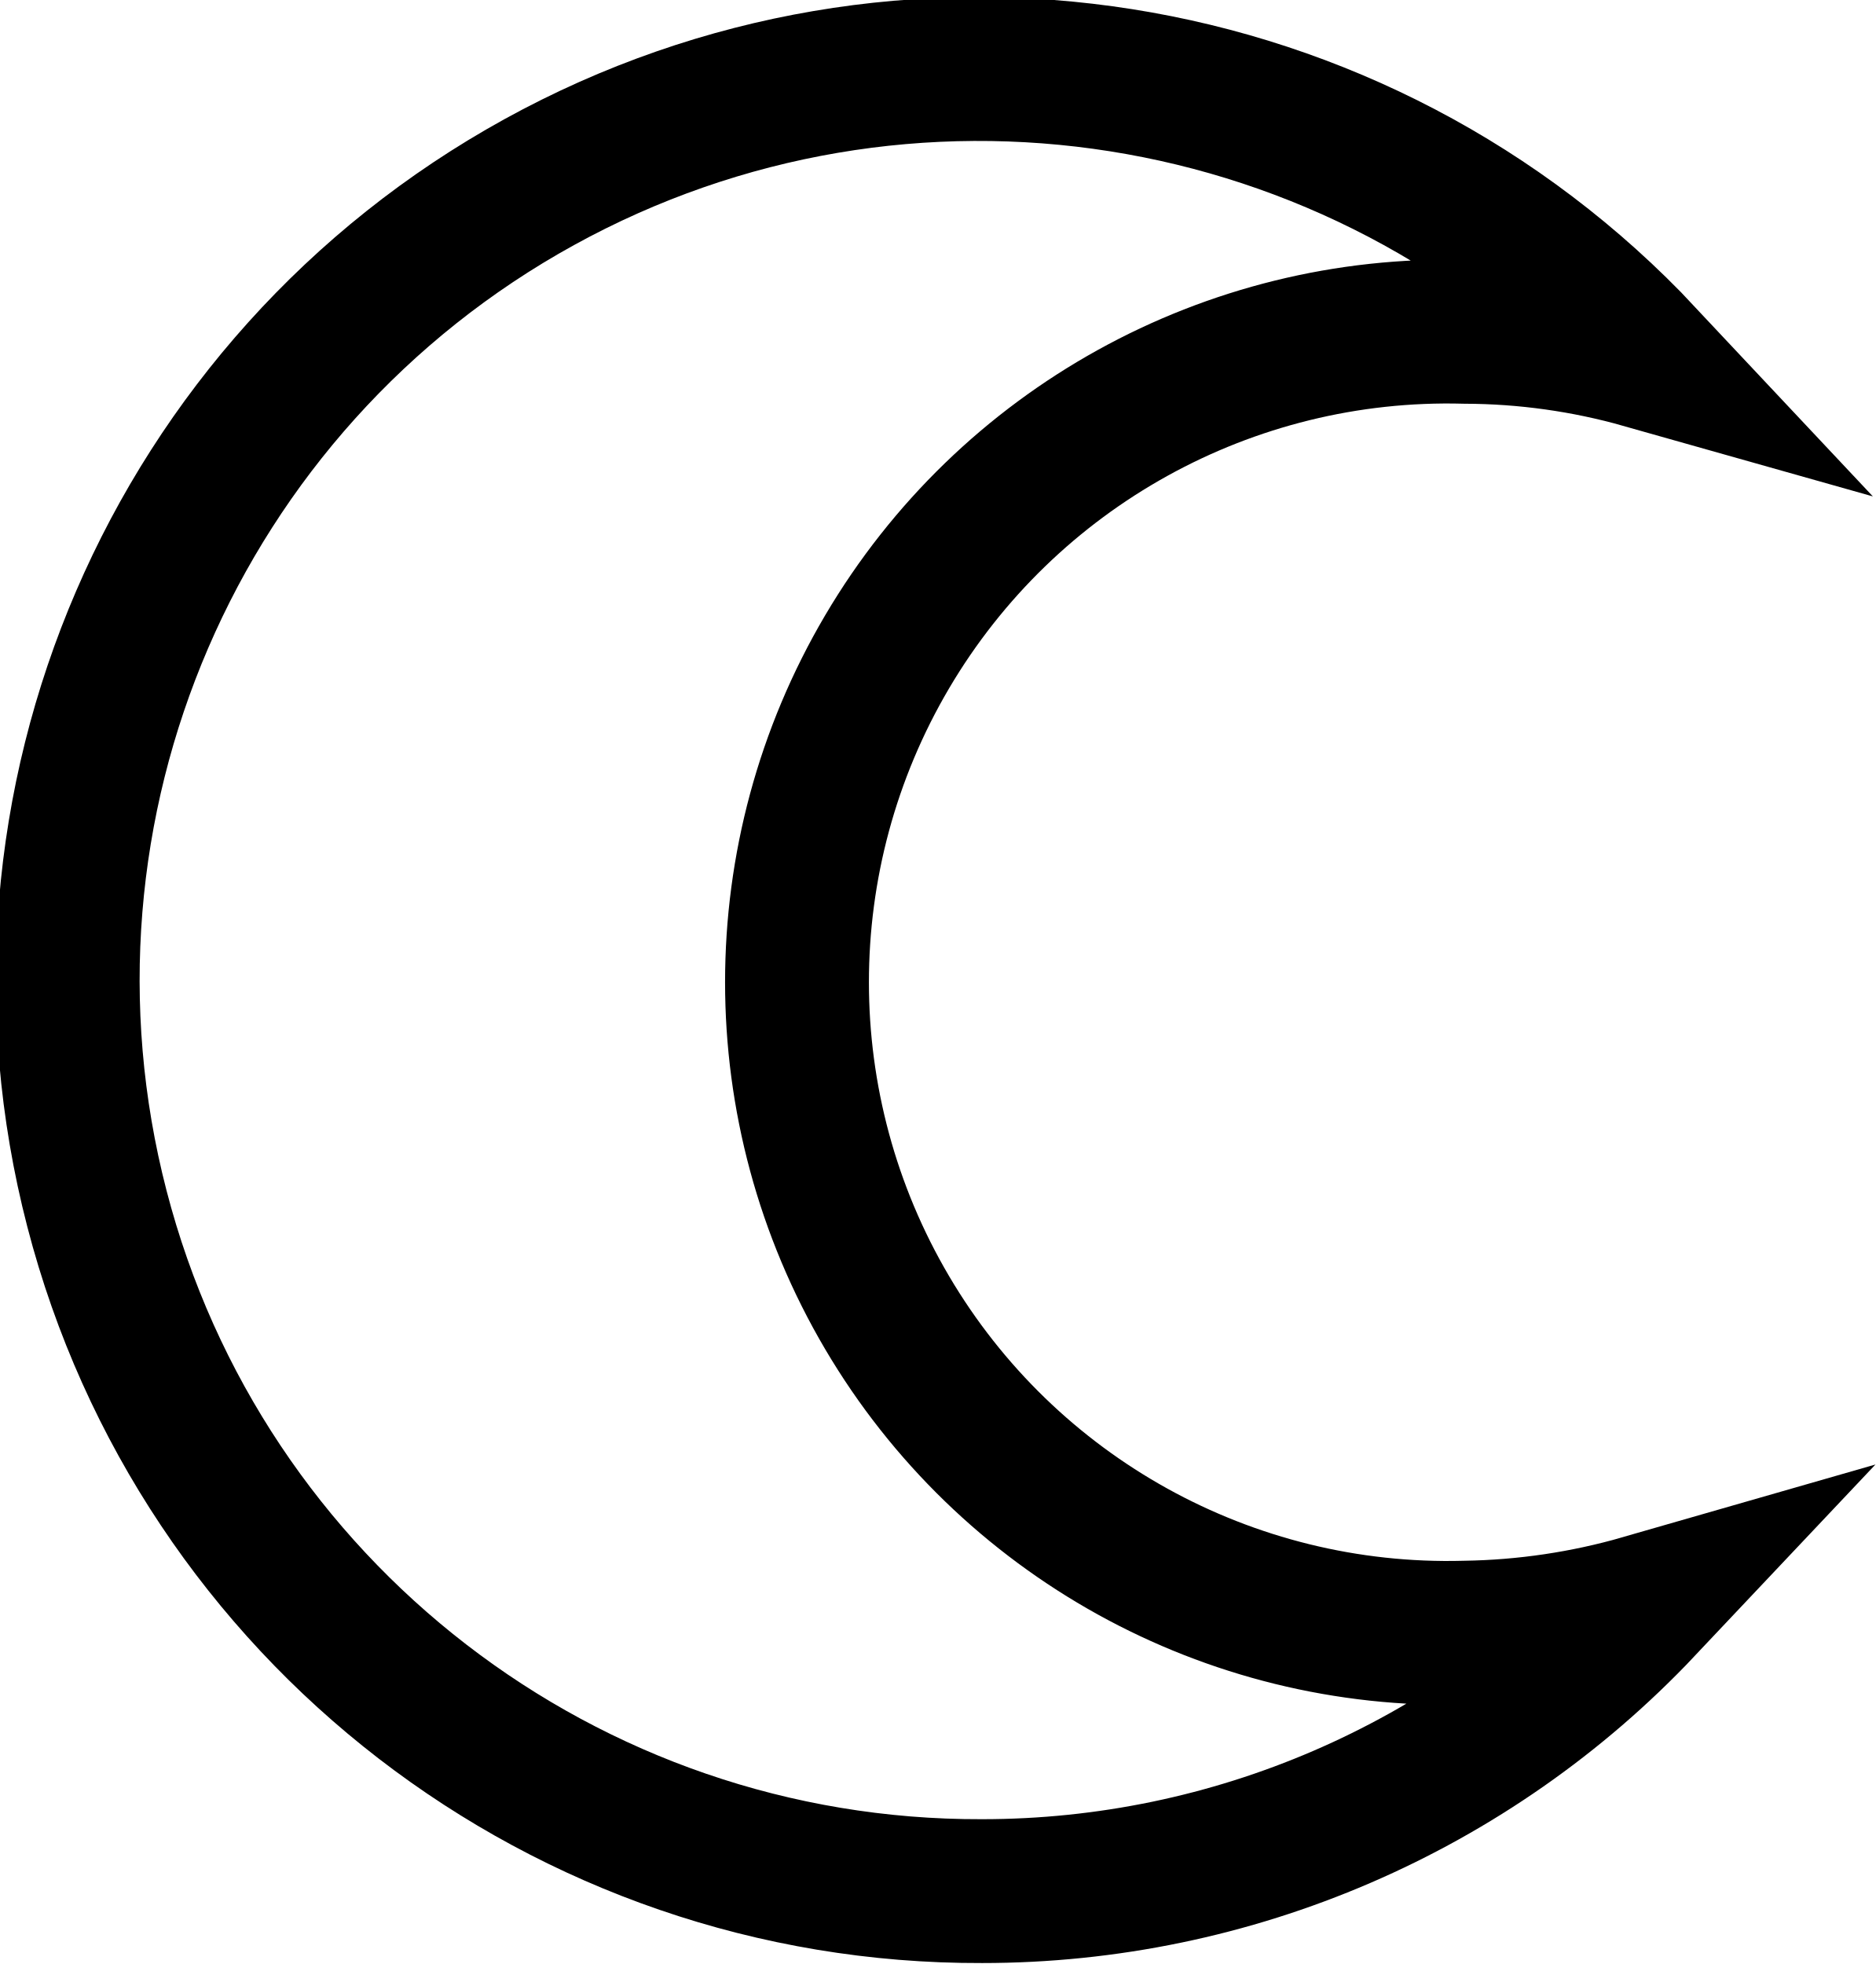
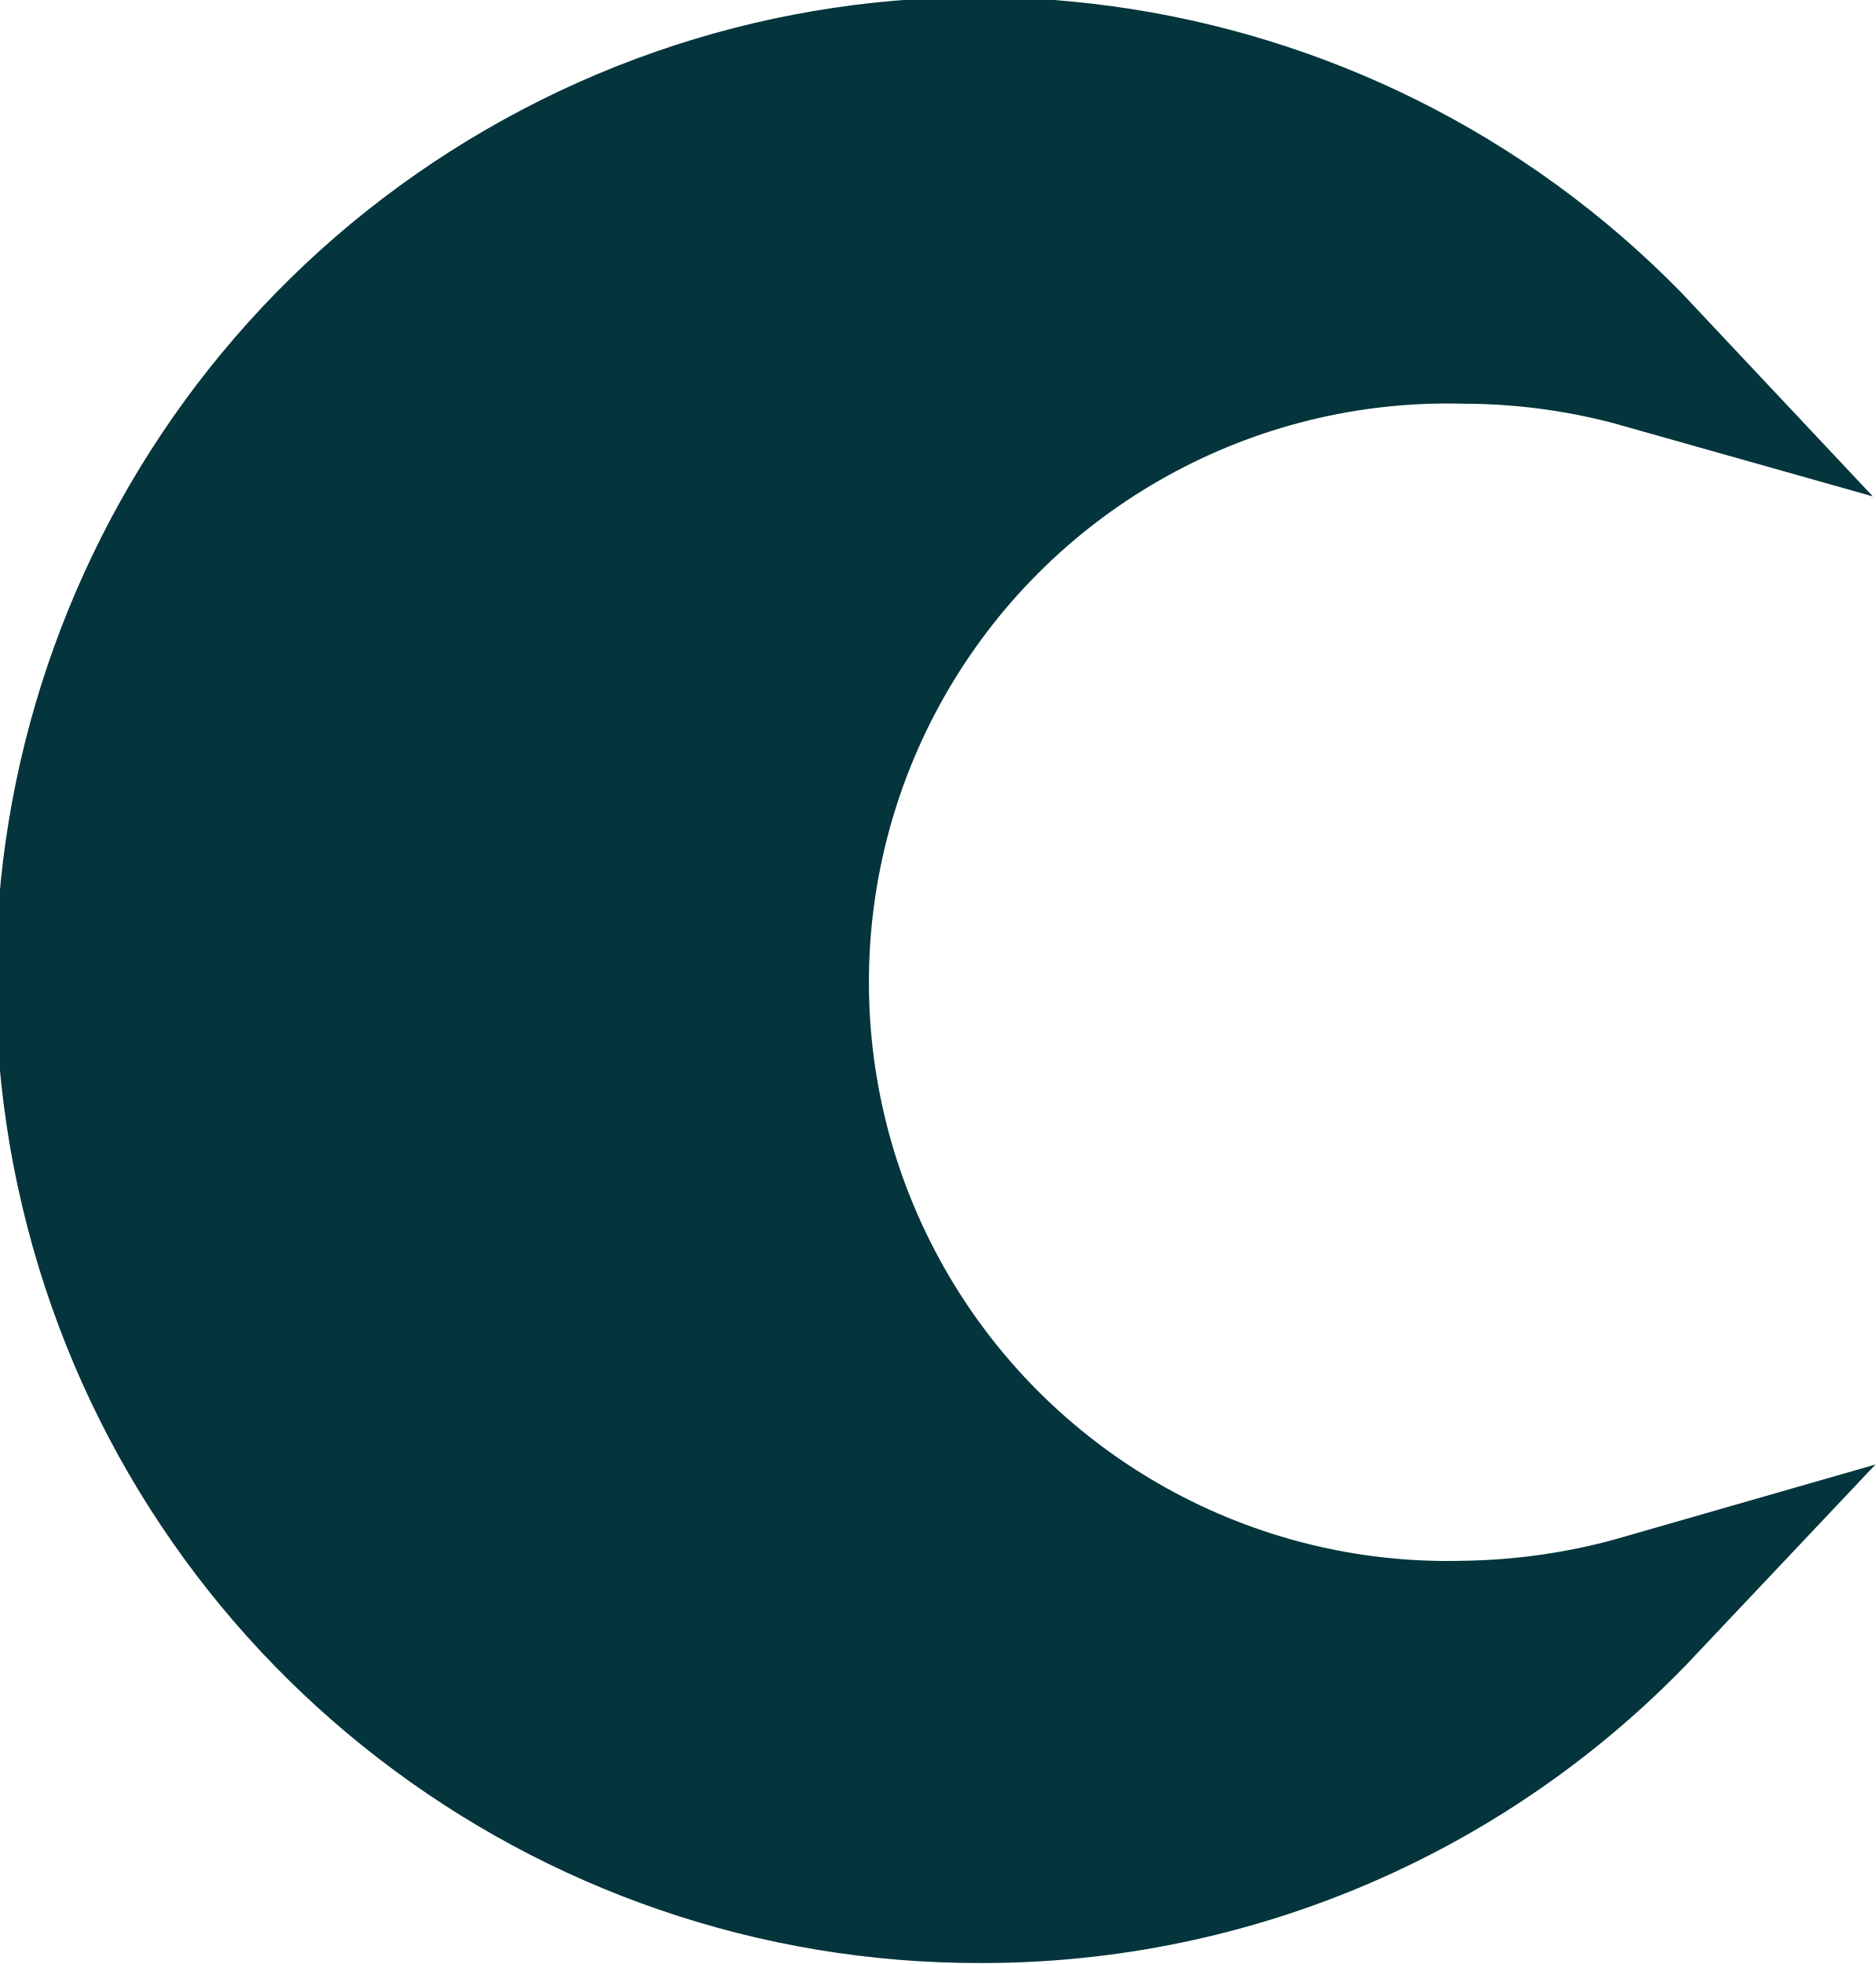
<svg xmlns="http://www.w3.org/2000/svg" viewBox="0 0 39.11 40.96">
  <defs>
-     <style>.cls-1{fill:none;stroke:#000;stroke-miterlimit:10;stroke-width:3px;}</style>
+     <style>.cls-1{fill:#04353C;stroke:#04353C;stroke-miterlimit:10;stroke-width:3px;}</style>
  </defs>
  <g id="Layer_2" data-name="Layer 2">
    <g id="Layer_1-2" data-name="Layer 1">
      <path class="cls-1" d="M30.56,34.05h0a13.57,13.57,0,1,1,0-27.13,13.79,13.79,0,0,1,3.71.52,19,19,0,1,0-13.79,32h0a18.94,18.94,0,0,0,13.78-5.94A14.15,14.15,0,0,1,30.56,34.05Z" />
    </g>
  </g>
</svg>
